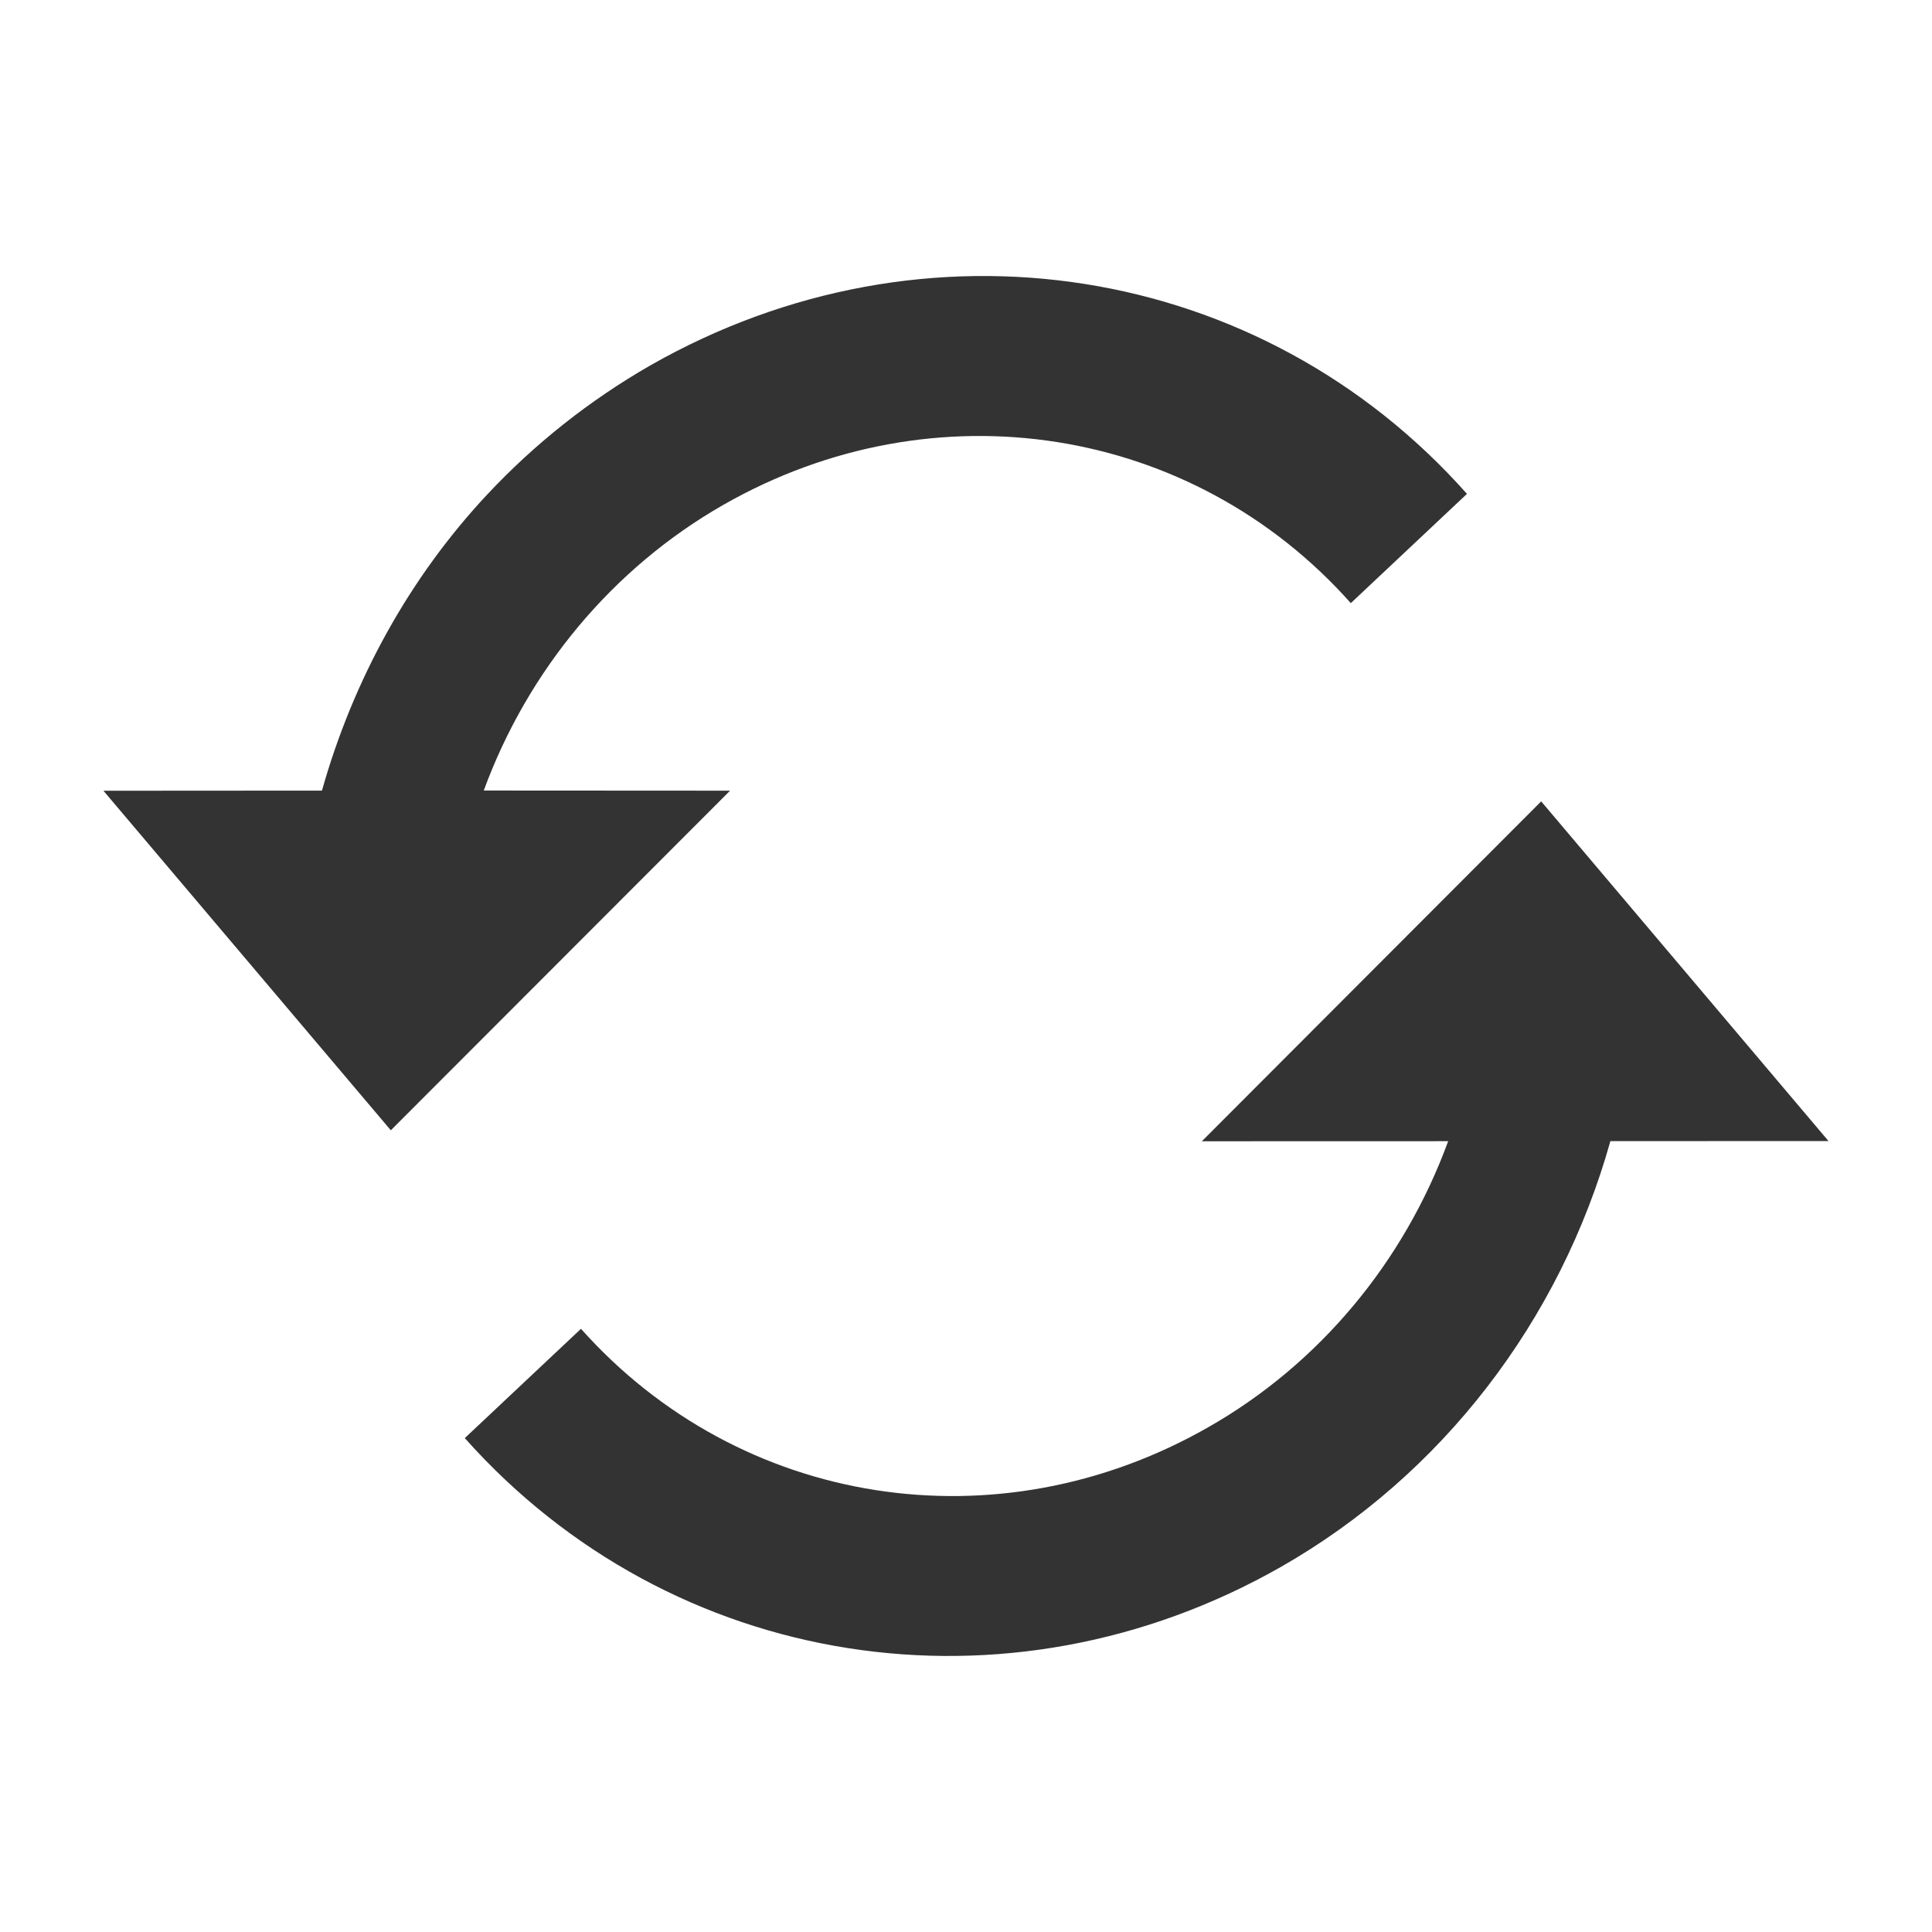
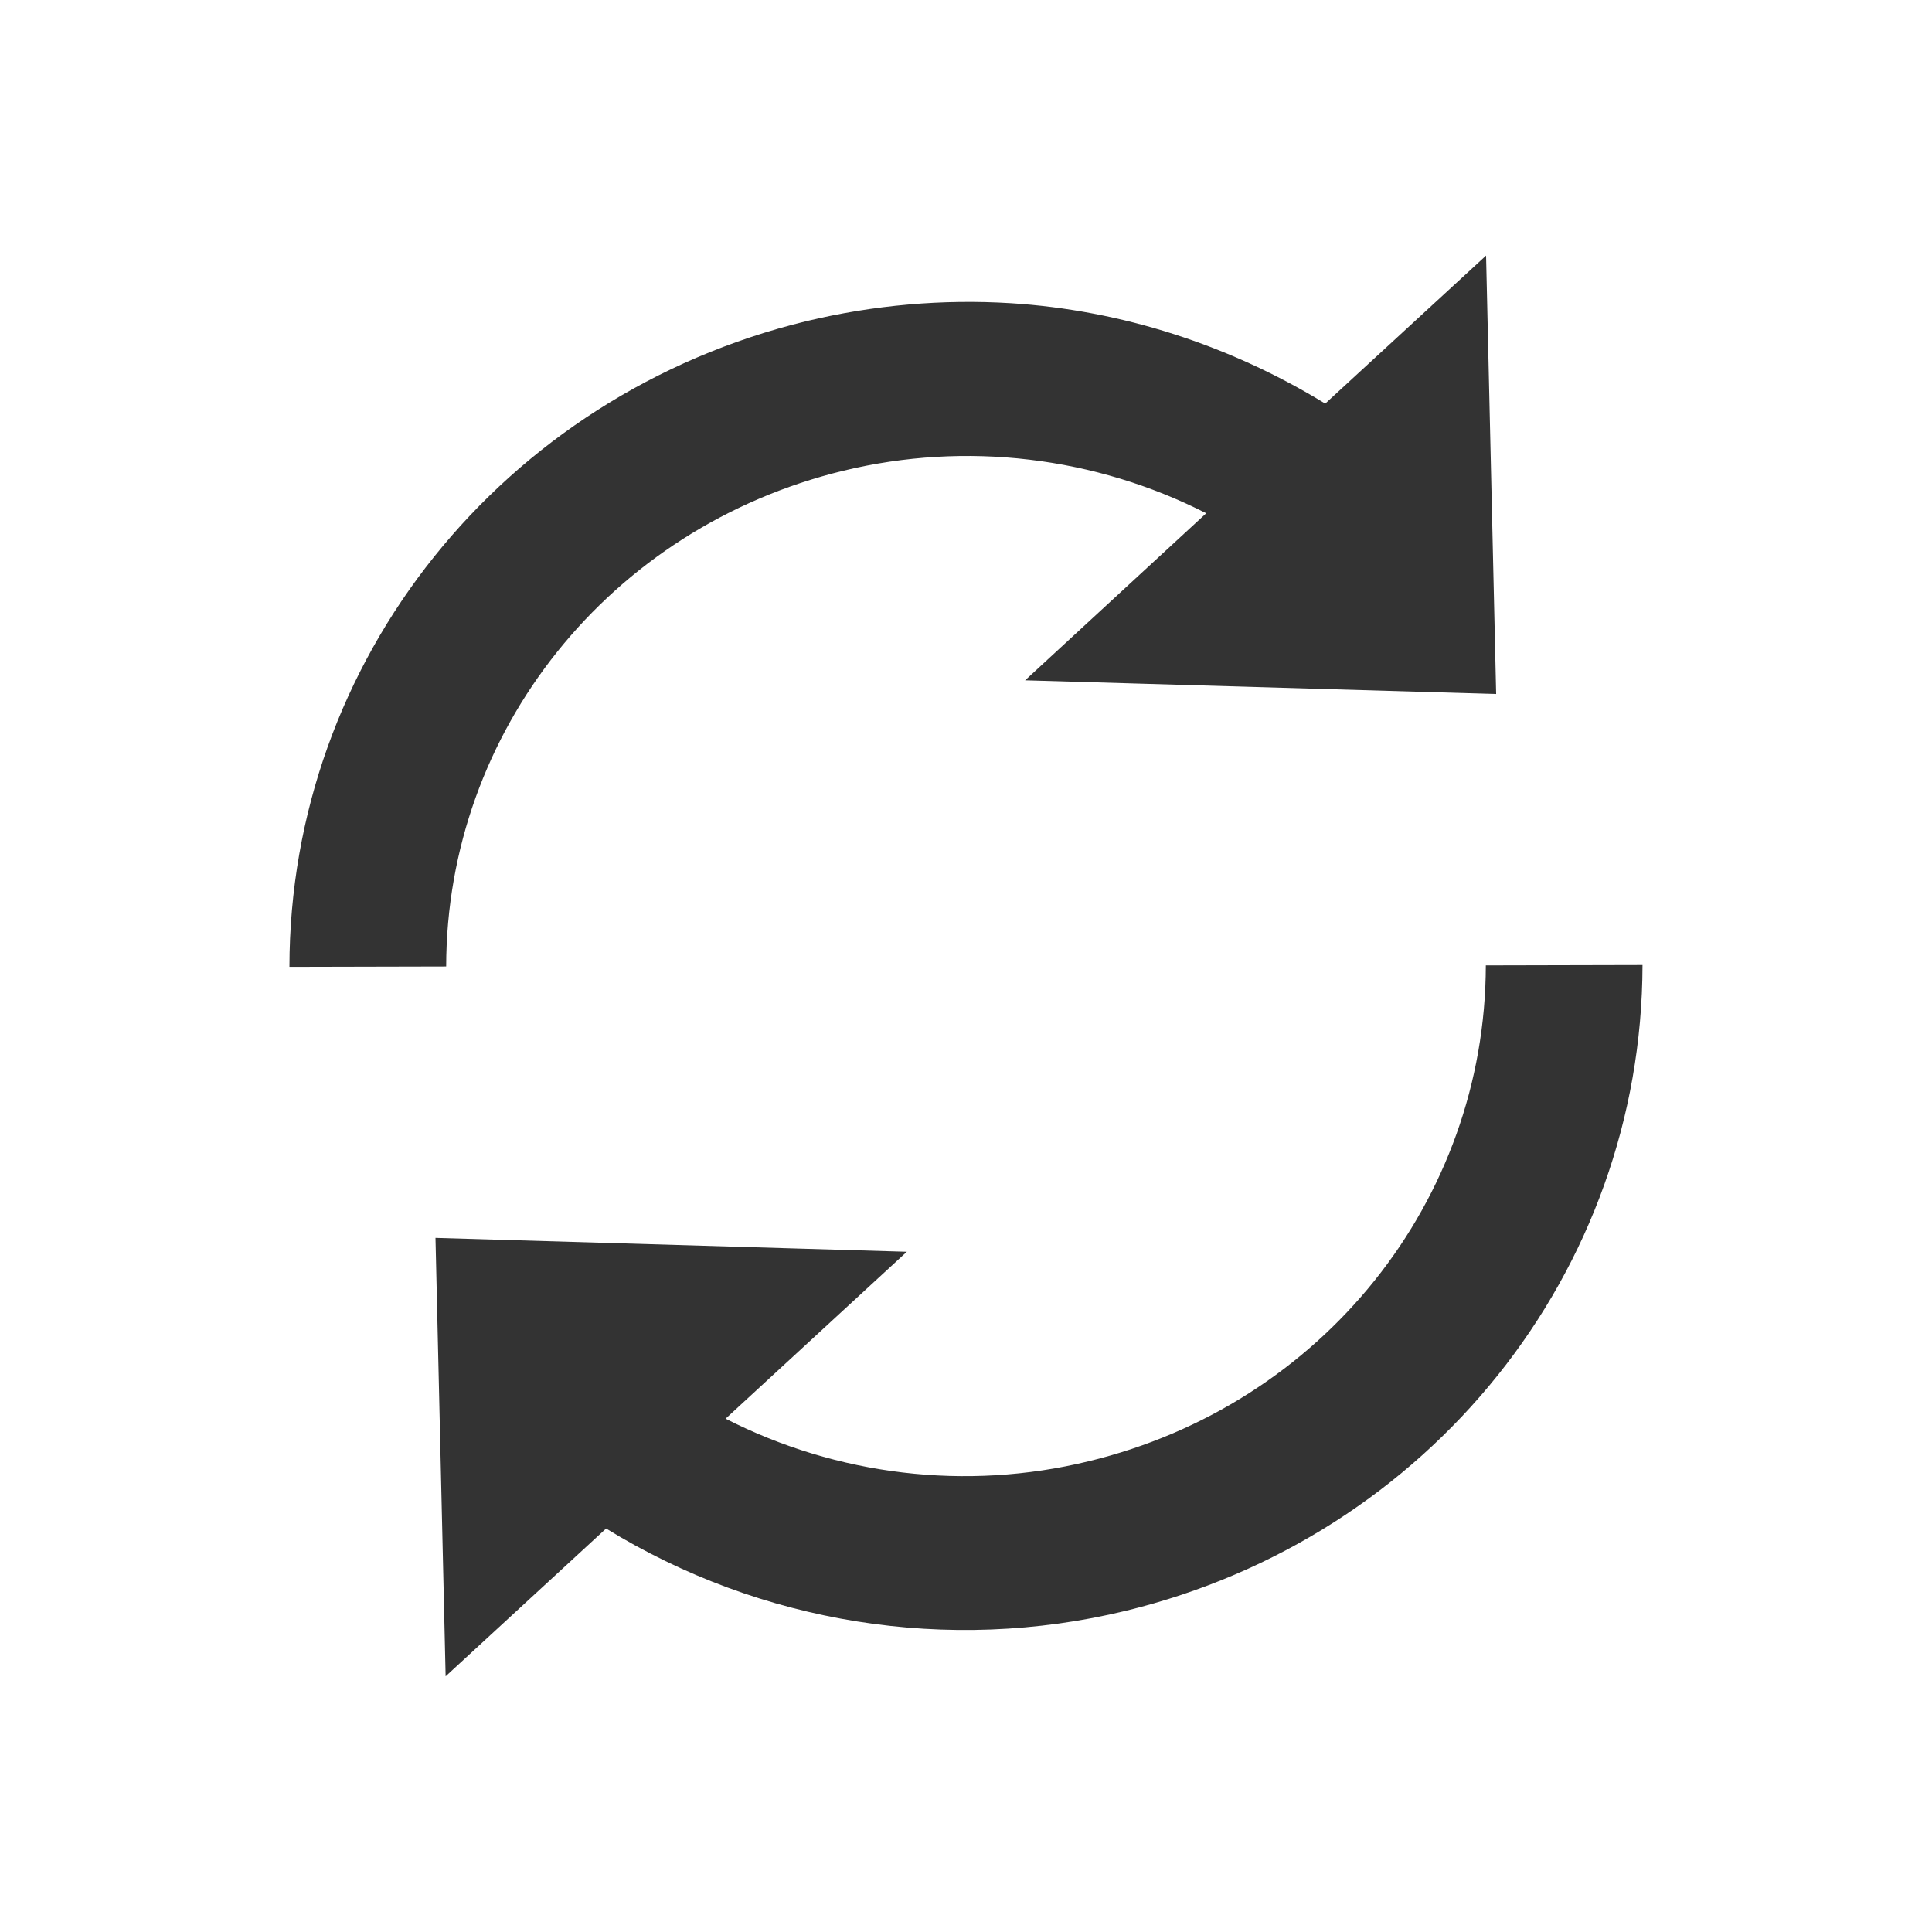
- <svg xmlns="http://www.w3.org/2000/svg" id="Layer_1" enable-background="new 0 0 100.393 112" xml:space="preserve" height="28" viewBox="0 0 28 28" width="28" version="1.1" y="0px" x="0px">
-   <path id="path3" fill="#333" d="m8.419 19.259-1.683 1.583c2.996 3.365 7.861 4.129 11.833 1.864 2.327-1.329 4.039-3.56 4.77-6.168l3.161-0.001-4.164-4.923-4.918 4.926 3.57-0.001c-0.64 1.749-1.868 3.23-3.478 4.146-3.054 1.745-6.788 1.156-9.09-1.427zm12.842-12.102-1.684 1.584c-2.295-2.58-6.034-3.17-9.089-1.427-1.608 0.917-2.837 2.398-3.477 4.143l3.57 0.002-4.917 4.922-4.165-4.921 3.167-0.002c0.455-1.613 1.273-3.092 2.394-4.29 0.687-0.735 1.488-1.369 2.366-1.873 3.979-2.267 8.846-1.502 11.834 1.862z" />
+ <svg xmlns="http://www.w3.org/2000/svg" id="Layer_1" xml:space="preserve" height="32" viewBox="0 0 32 32" width="32" version="1.1" y="0px" x="0px" enable-background="new 0 0 100.393 112">
+   <path id="path3" d="m24.61,15.99 2.595,-0.006 c-0.011,5.08-3.531,9.475-8.559,10.696-2.947,0.714-6.049,0.21-8.607,-1.363l-2.658,2.448-0.168,-7.262 7.807,0.23-3.002,2.765 c1.841,0.939 3.978,1.202 6.014,0.705 3.868,-0.935 6.568,-4.311 6.578,-8.212zm-19.816,0.024 2.596,-0.006 c0.006,-3.894 2.711,-7.274 6.578,-8.211 2.036,-0.494 4.173,-0.231 6.011,0.704l-3,2.767 7.802,0.227-0.167,-7.262-2.664,2.452 C20.366,5.716 18.576,5.137 16.741,5.022 15.616,4.952 14.47,5.052 13.355,5.32 8.321,6.543 4.799,10.941 4.794,16.014Z" fill="#333" />
</svg>
